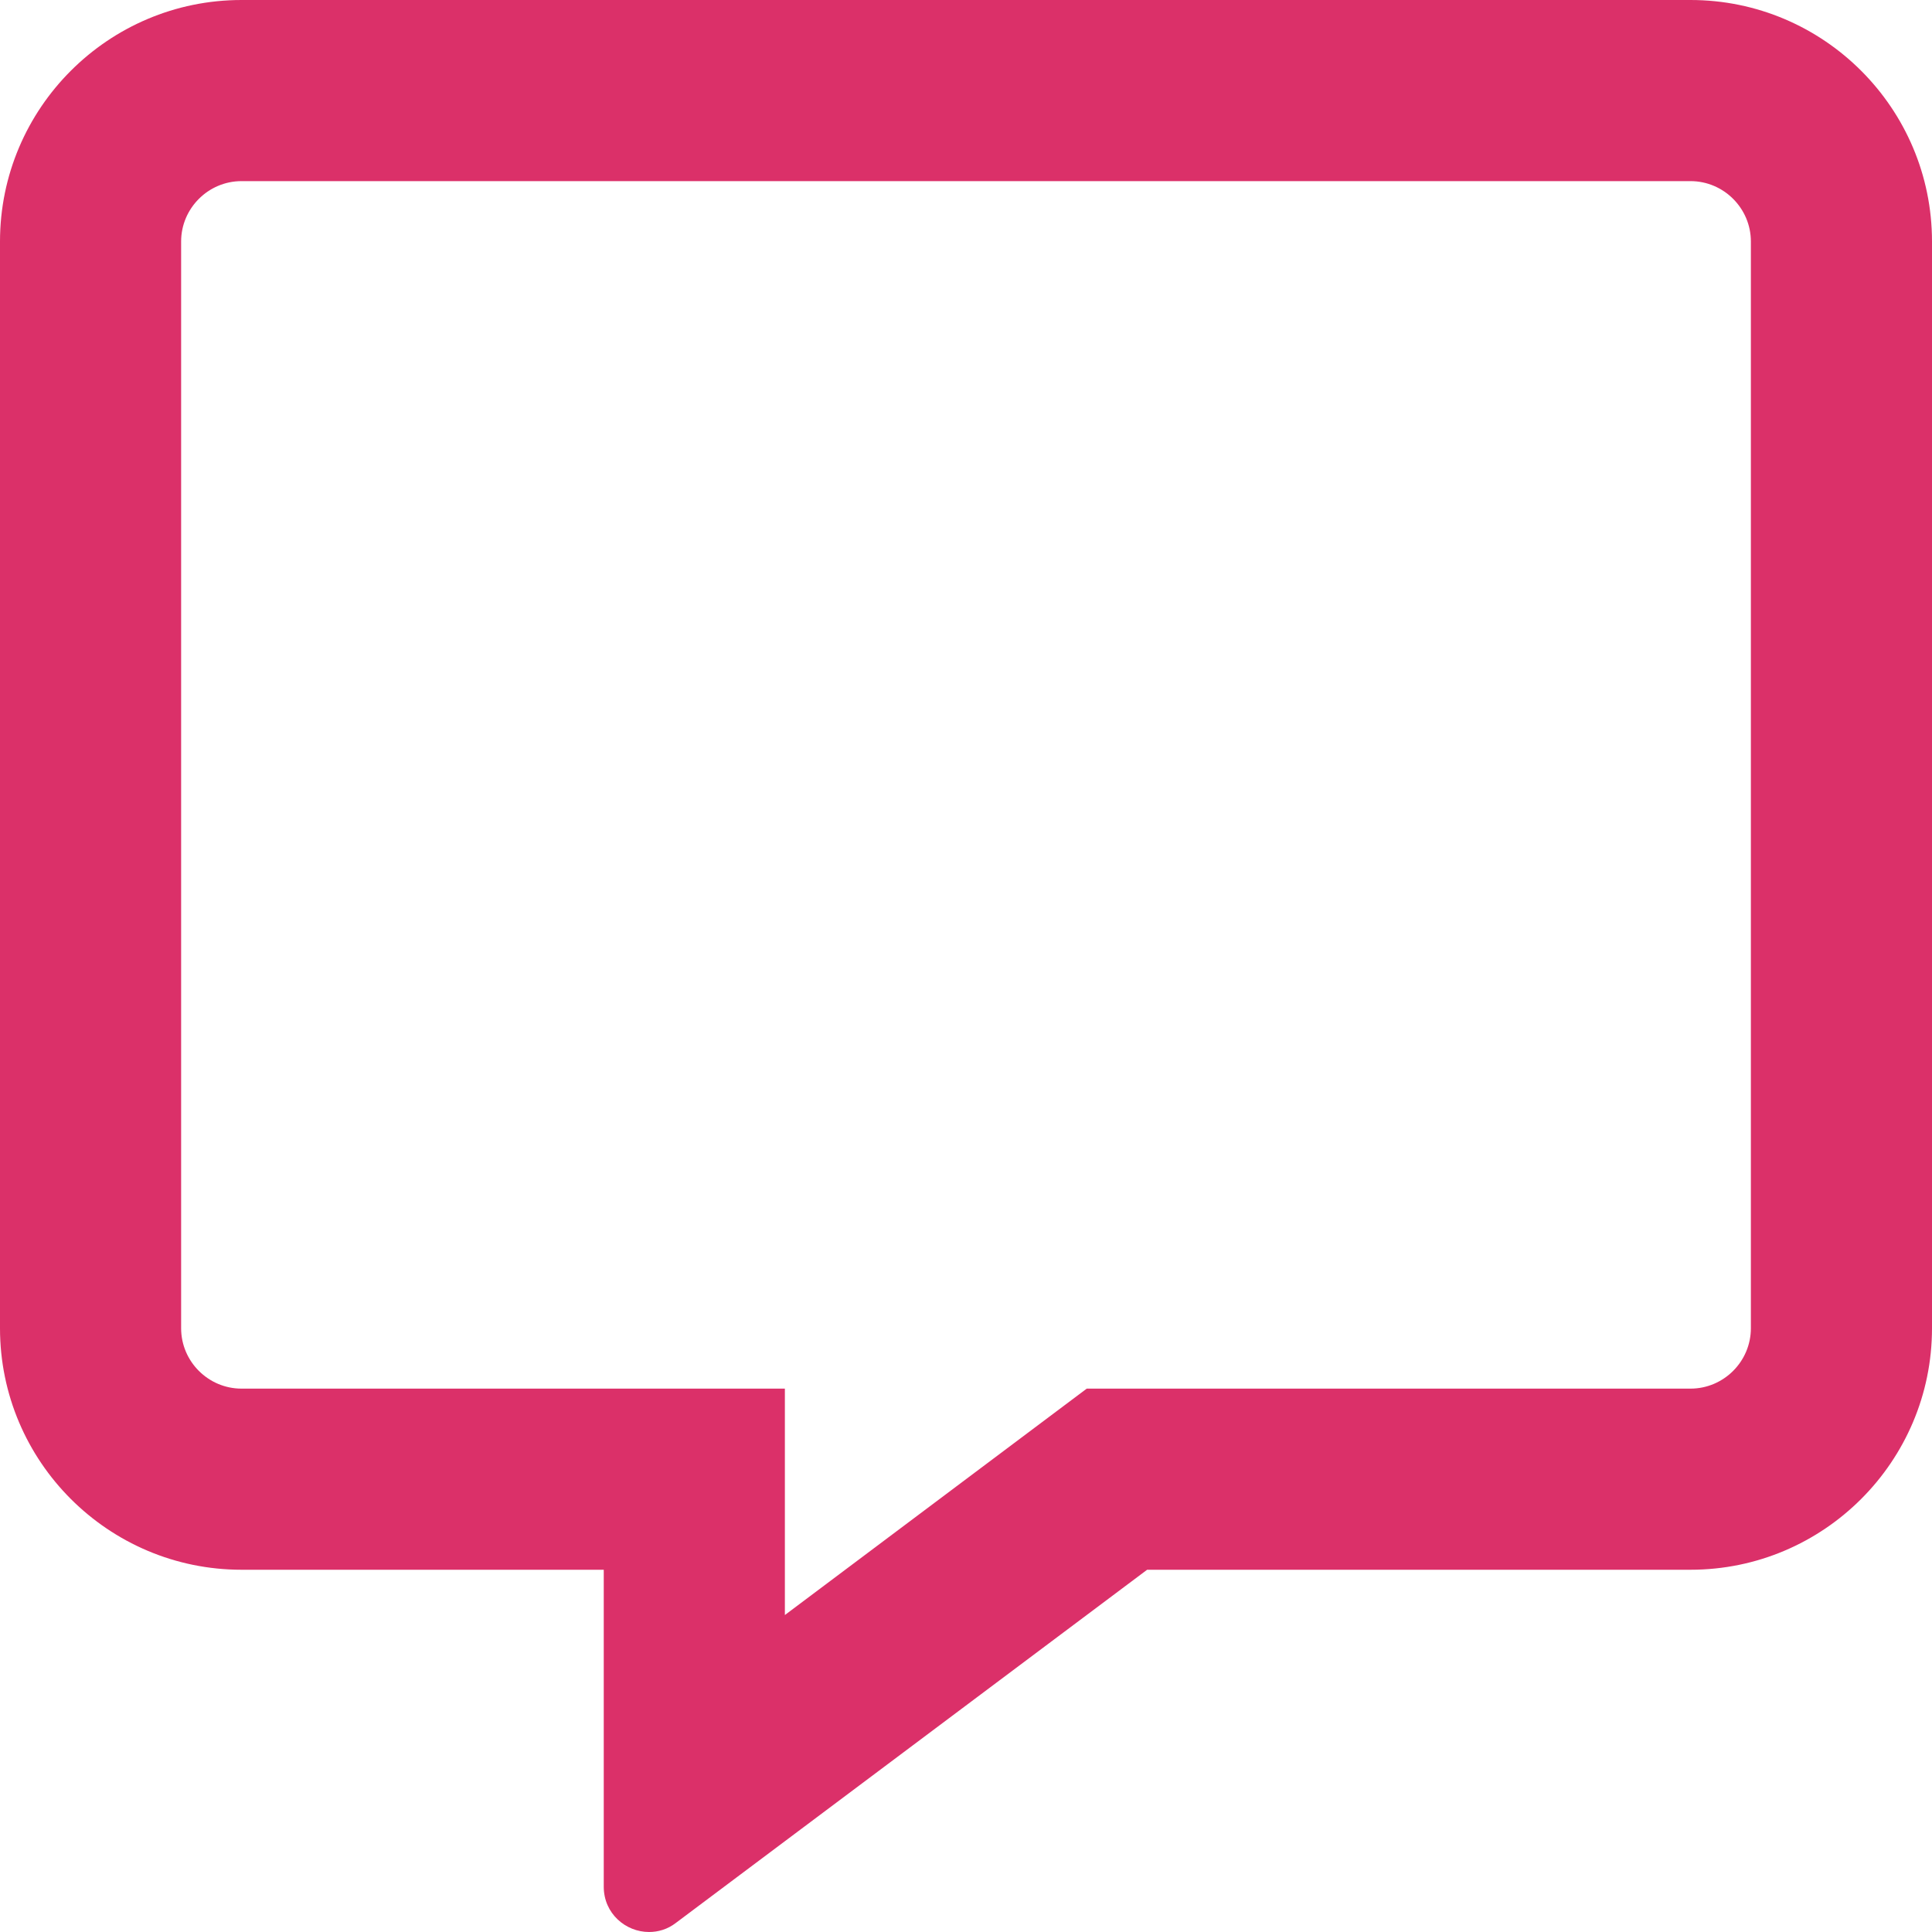
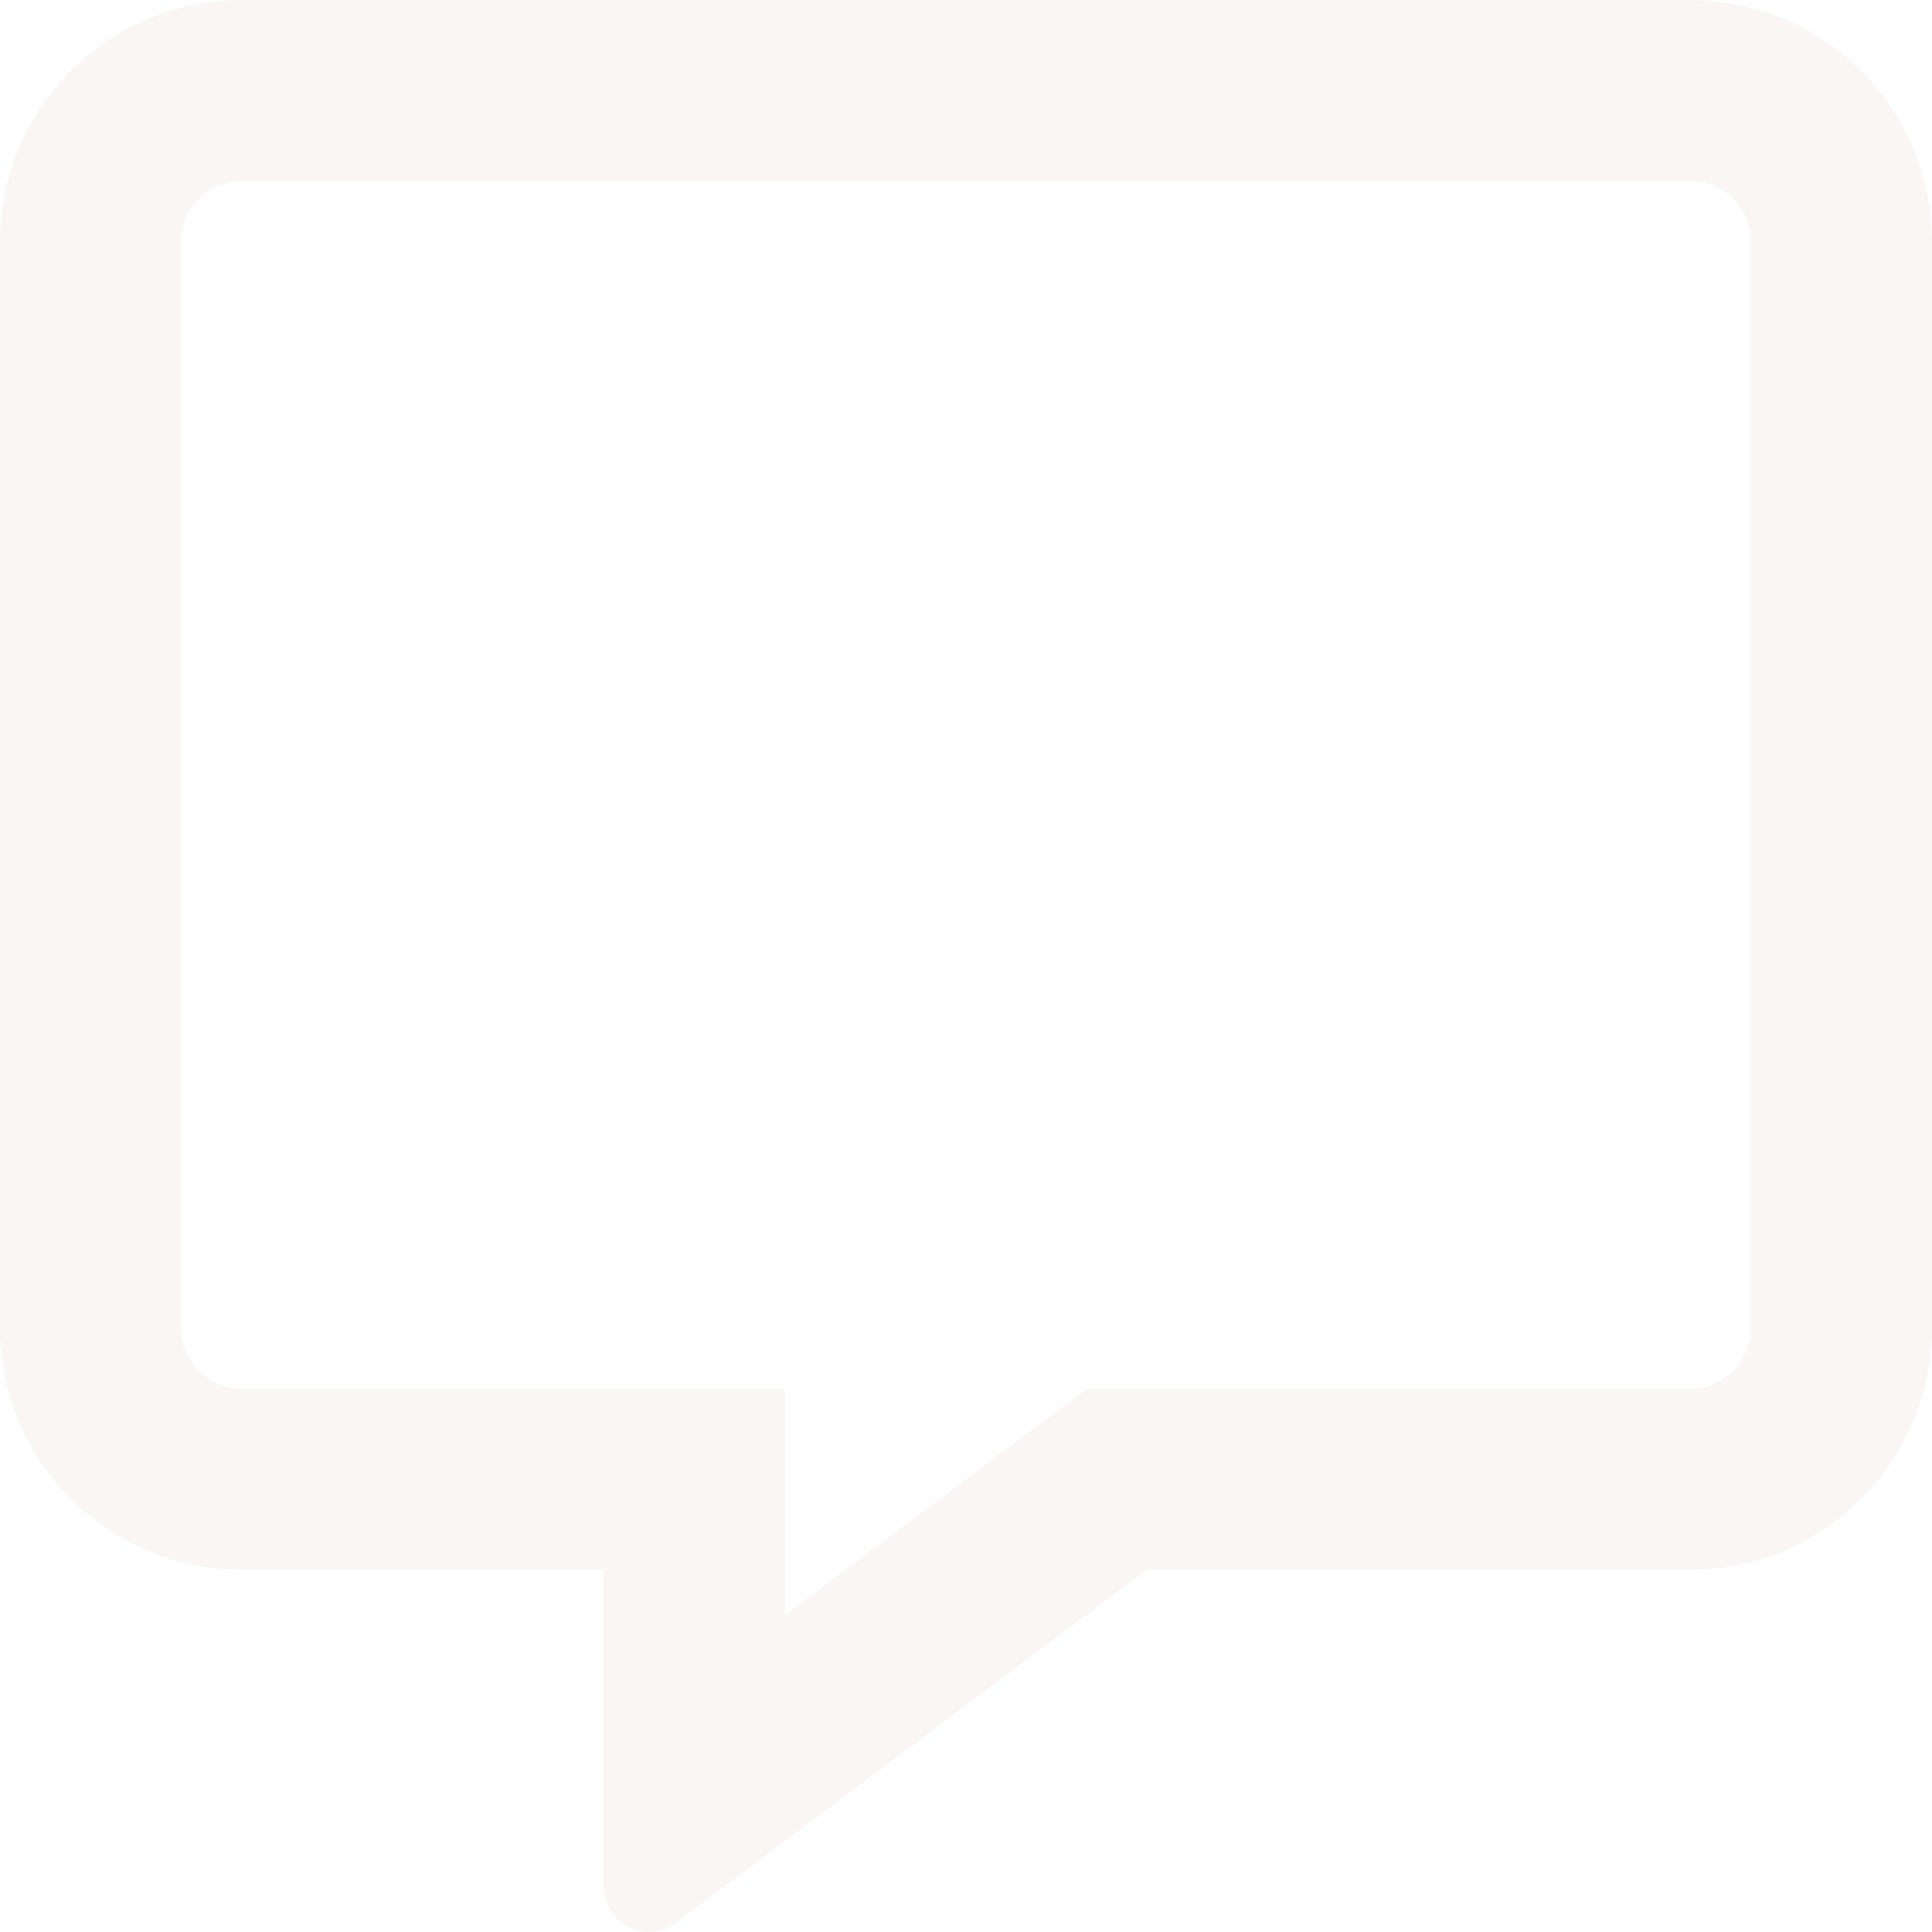
<svg xmlns="http://www.w3.org/2000/svg" viewBox="0 0 512 512">
-   <path d="M448 0H64C28.7 0 0 28.7 0 64v288c0 35.3 28.7 64 64 64h96v84c0 7.1 5.8 12 12 12 2.4 0 4.9-.7 7.1-2.4L304 416h144c35.3 0 64-28.7 64-64V64c0-35.3-28.7-64-64-64zm16 352c0 8.8-7.2 16-16 16H288l-12.8 9.6L208 428v-60H64c-8.8 0-16-7.2-16-16V64c0-8.8 7.2-16 16-16h384c8.8 0 16 7.2 16 16v288z" fill="#db3069" />
+   <path d="M448 0H64C28.7 0 0 28.7 0 64v288c0 35.3 28.7 64 64 64h96v84c0 7.1 5.8 12 12 12 2.4 0 4.9-.7 7.1-2.4L304 416h144c35.3 0 64-28.7 64-64V64c0-35.3-28.7-64-64-64zm16 352c0 8.8-7.2 16-16 16H288l-12.8 9.6L208 428v-60H64c-8.8 0-16-7.2-16-16V64c0-8.8 7.2-16 16-16h384c8.8 0 16 7.2 16 16v288z" fill="#faf6f6" />
</svg>
